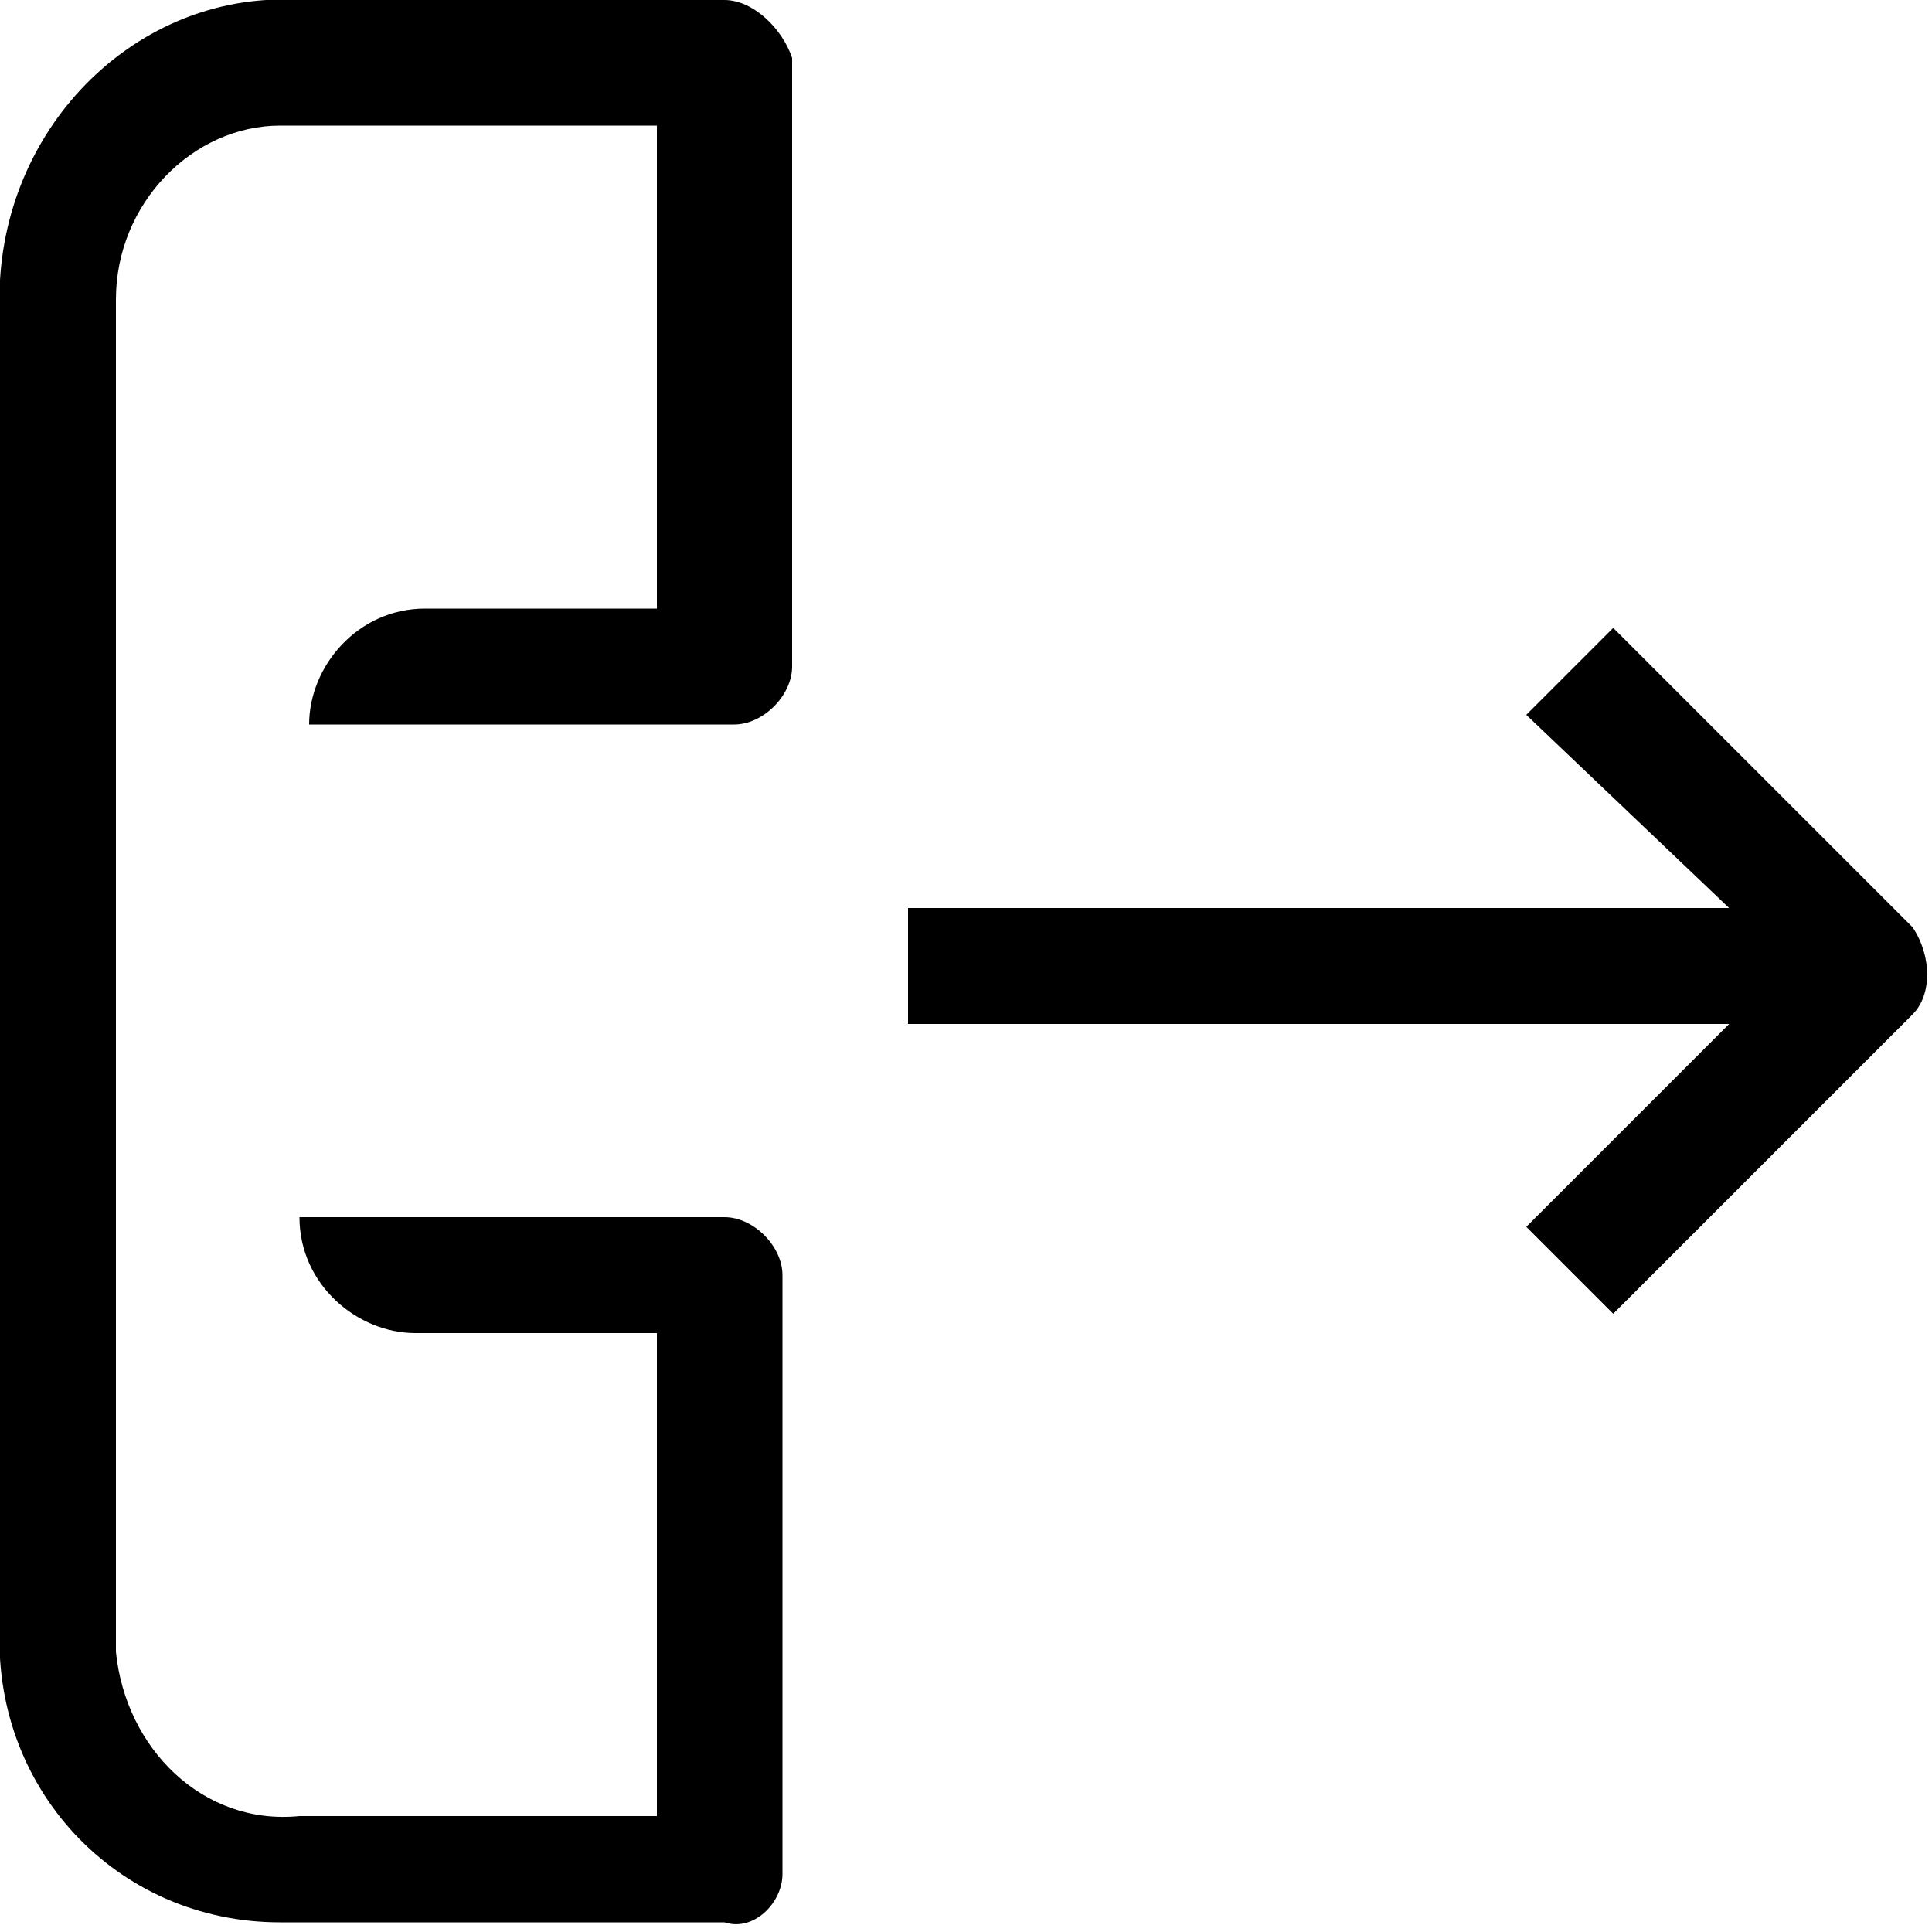
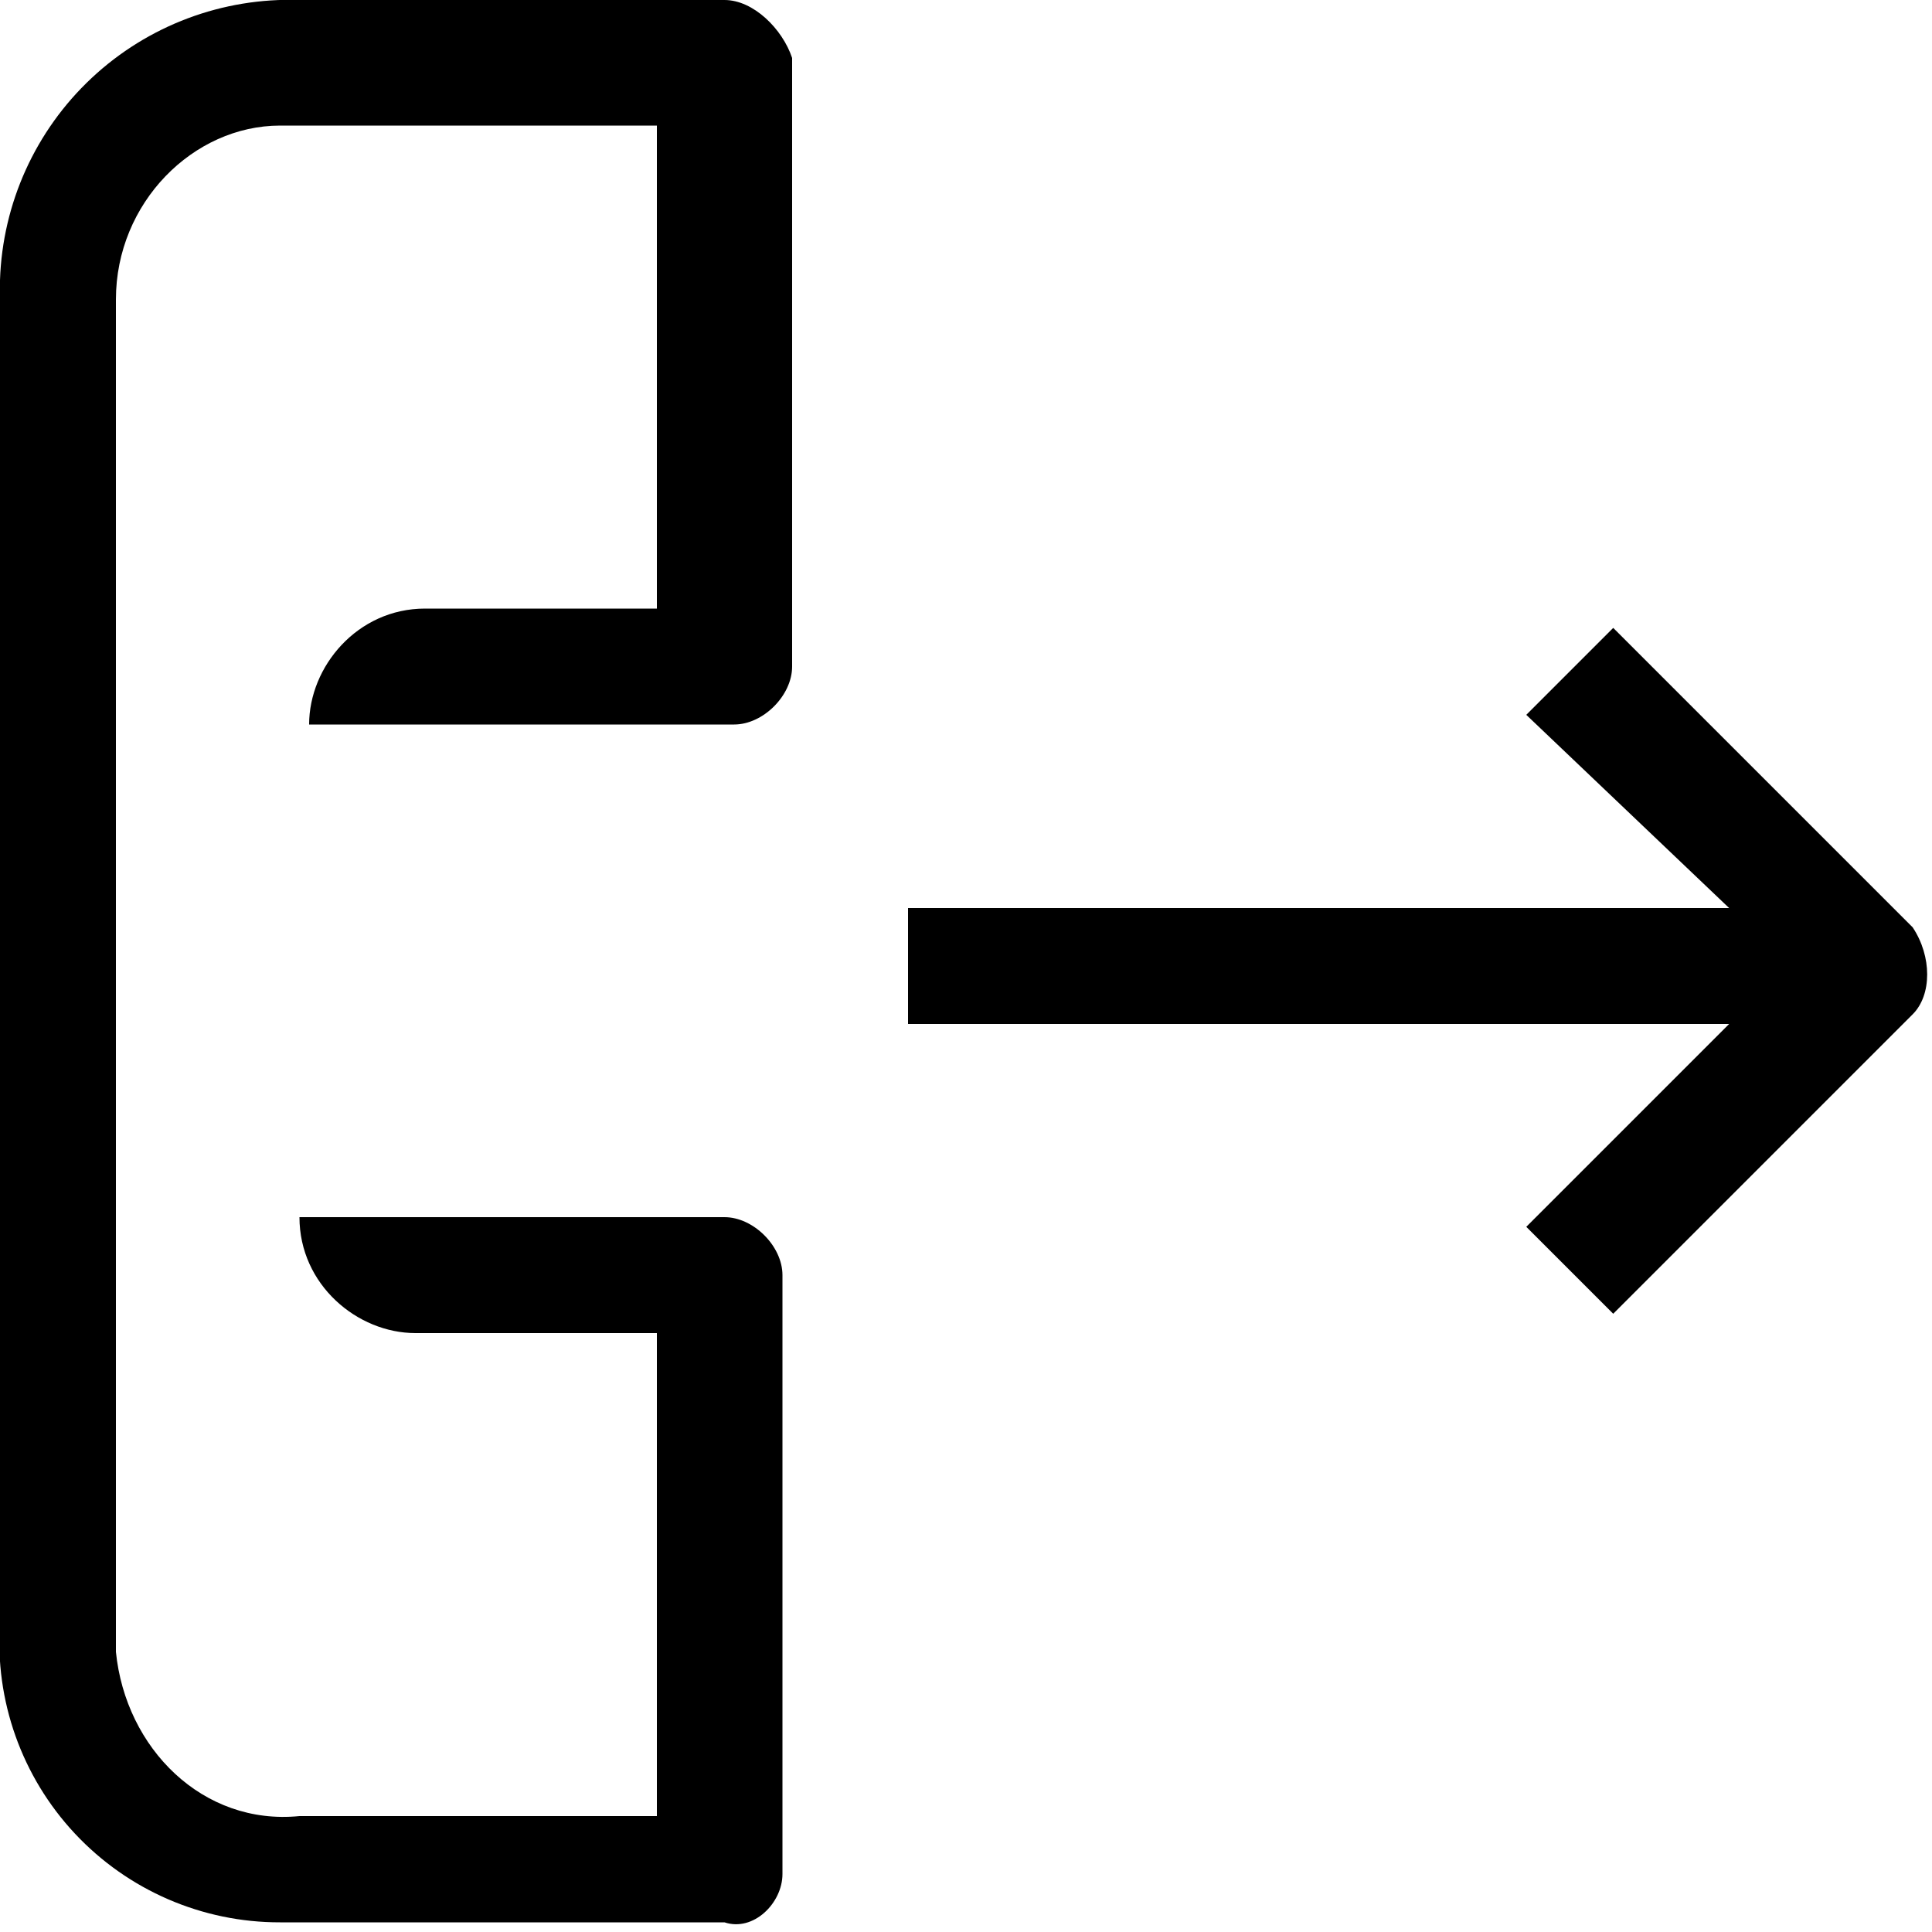
- <svg xmlns="http://www.w3.org/2000/svg" style="enable-background:new 0 0 20 20" viewBox="0 0 20 20">
-   <path d="M17.9 9.4H9.4v1.2h8.5l-2.1 2.1.9.9 3.1-3.1c.2-.2.2-.6 0-.9l-3.1-3.1-.9.9 2.1 2zM8.1 19.4v-6.2c0-.3-.3-.6-.6-.6H3.1c0 .7.6 1.2 1.2 1.2h2.5v5H3.1c-1 .1-1.8-.7-1.9-1.7v-14c0-1 .8-1.8 1.7-1.8H6.8v5H4.4c-.7 0-1.2.6-1.2 1.2h4.4c.3 0 .6-.3.6-.6V.6C8.1.3 7.8 0 7.5 0H3.1C1.5-.1.1 1.2 0 2.9V16.8c-.1 1.7 1.2 3.1 2.9 3.1H7.5c.3.1.6-.2.6-.5z" />
+ <svg xmlns="http://www.w3.org/2000/svg" viewBox="0 0 20 20">
+   <path d="M17.9 9.4H9.4v1.2h8.5l-2.1 2.1.9.9 3.1-3.1c.2-.2.2-.6 0-.9l-3.1-3.1-.9.9 2.1 2zm-9.8 10v-6.2c0-.3-.3-.6-.6-.6H3.1c0 .7.6 1.2 1.2 1.2h2.5v5H3.1c-1 .1-1.8-.7-1.9-1.7v-14c0-1 .8-1.8 1.7-1.8h3.9v5H4.4c-.7 0-1.2.6-1.2 1.2h4.4c.3 0 .6-.3.6-.6V.6C8.1.3 7.8 0 7.5 0H3.1A3 3 0 000 2.9v13.9a2.9 2.9 0 002.9 3.1h4.6c.3.1.6-.2.6-.5z" />
</svg>
